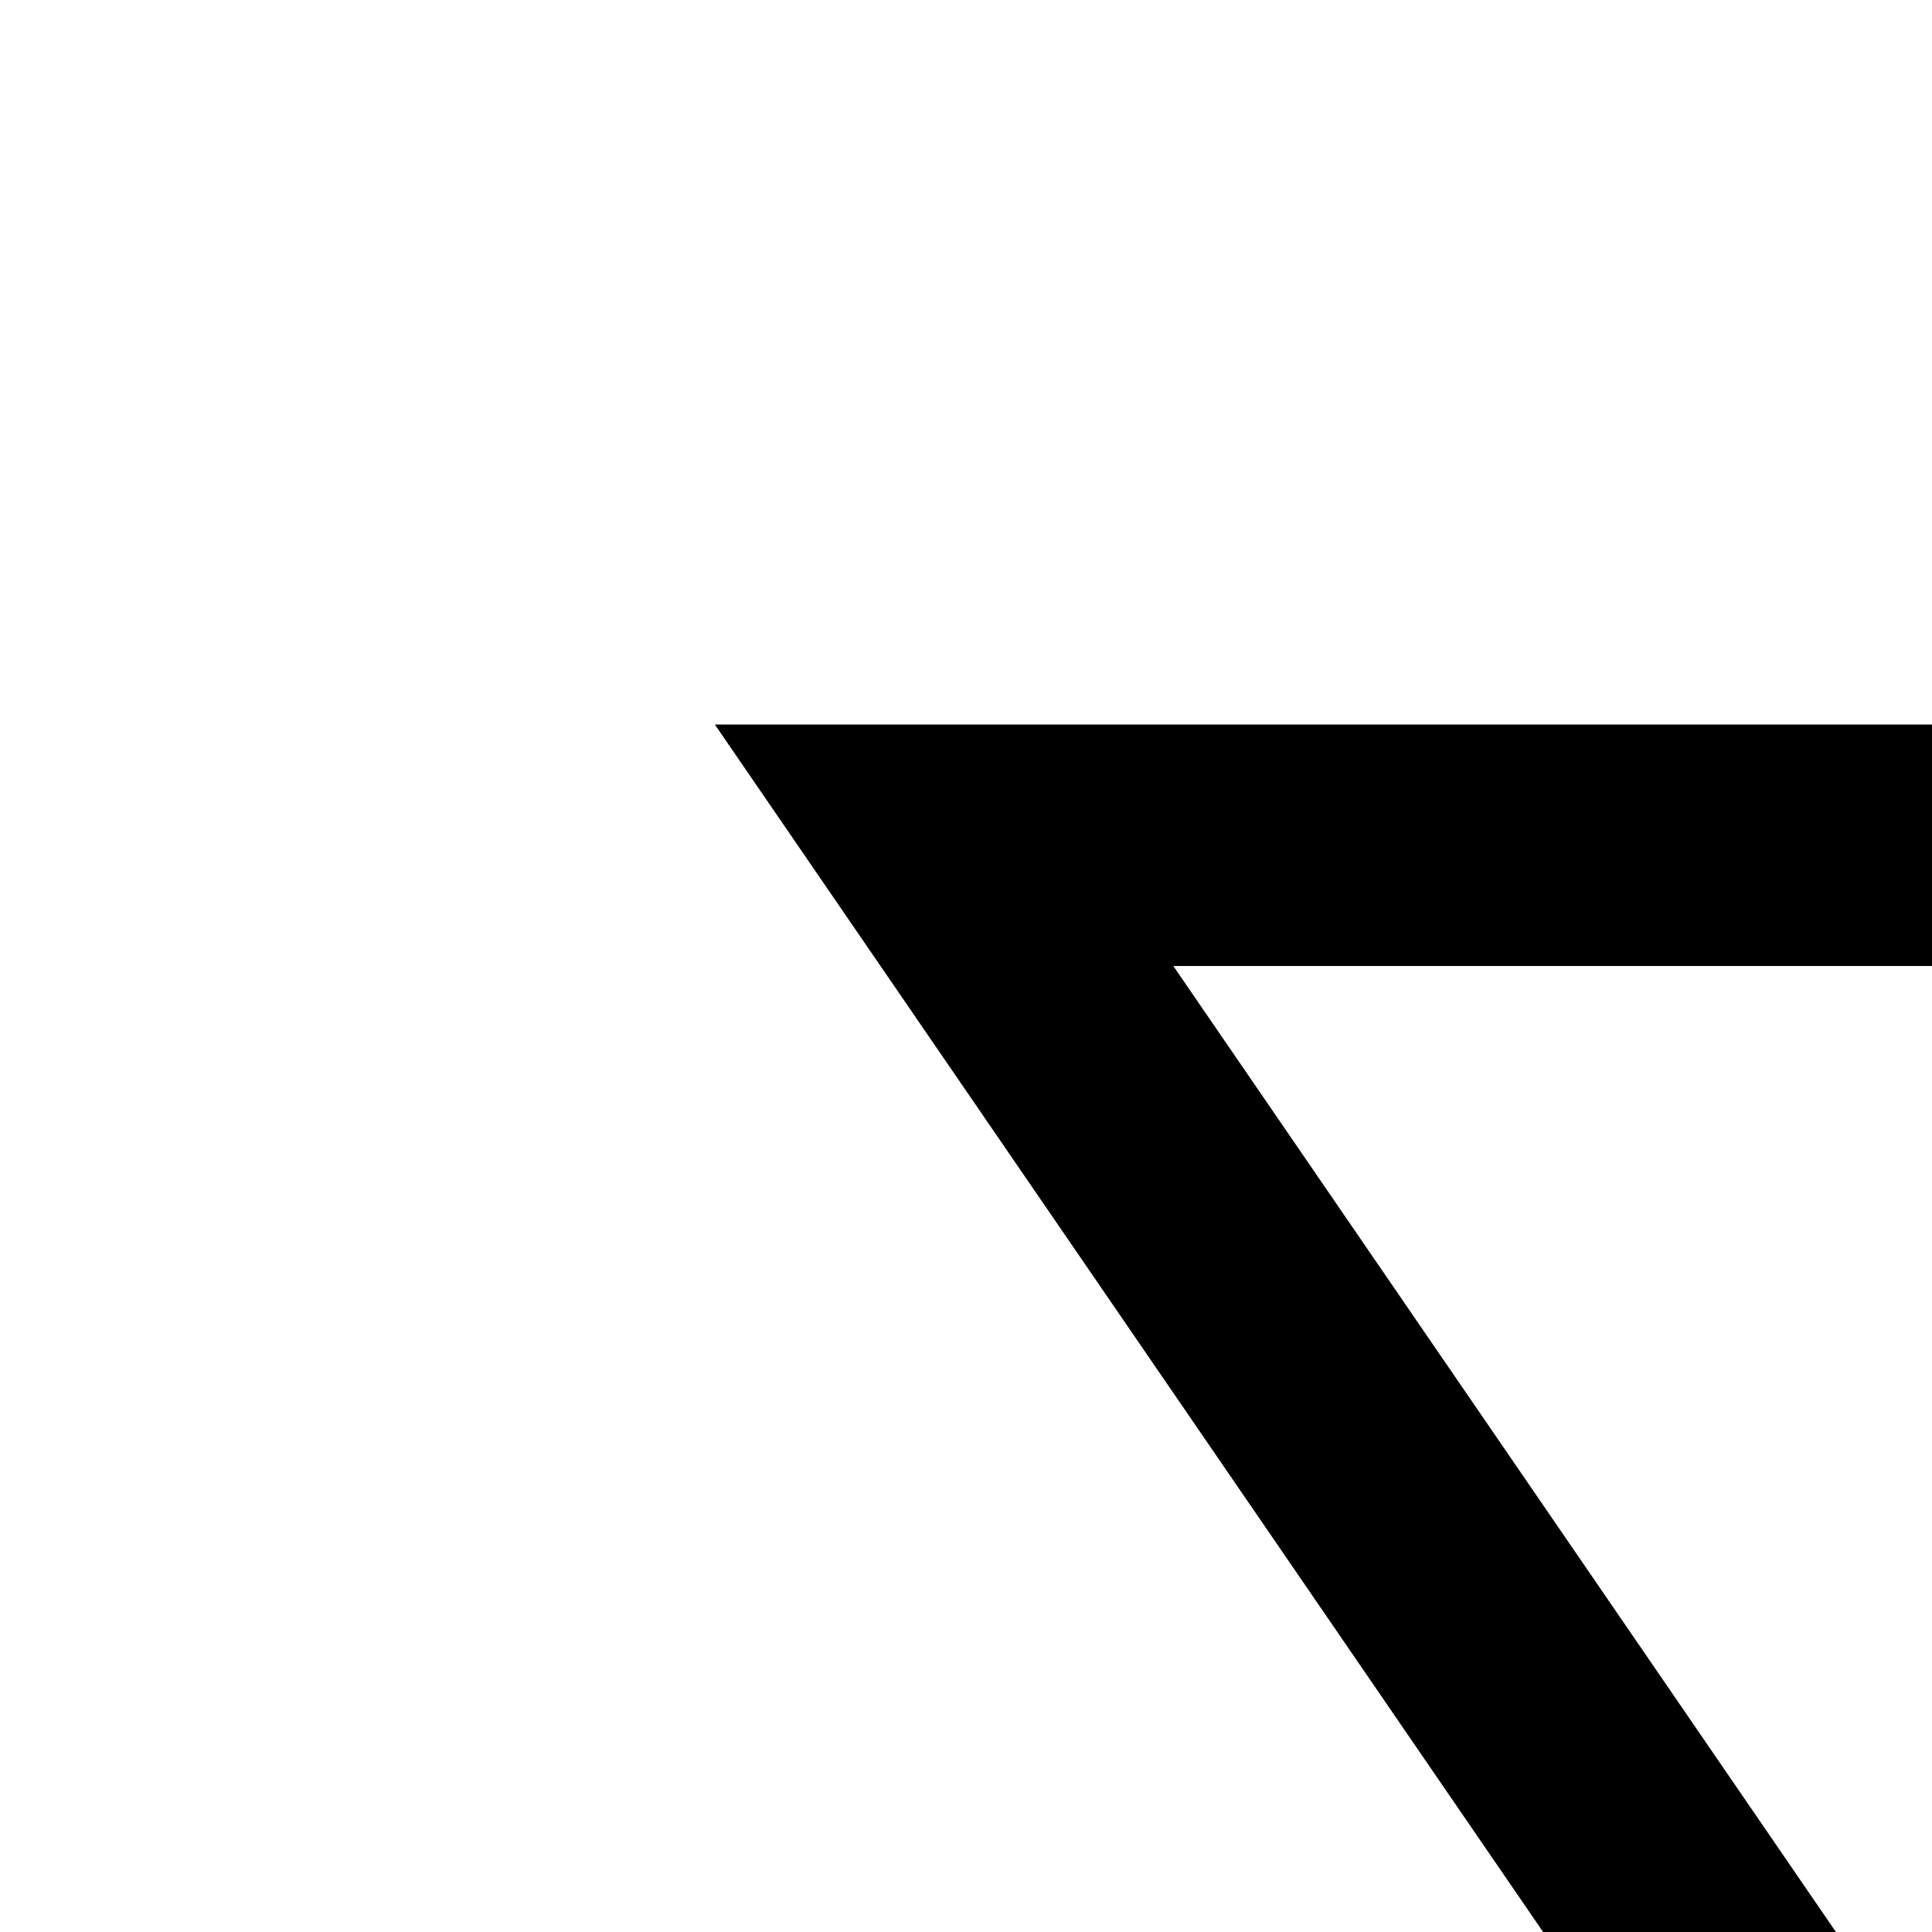
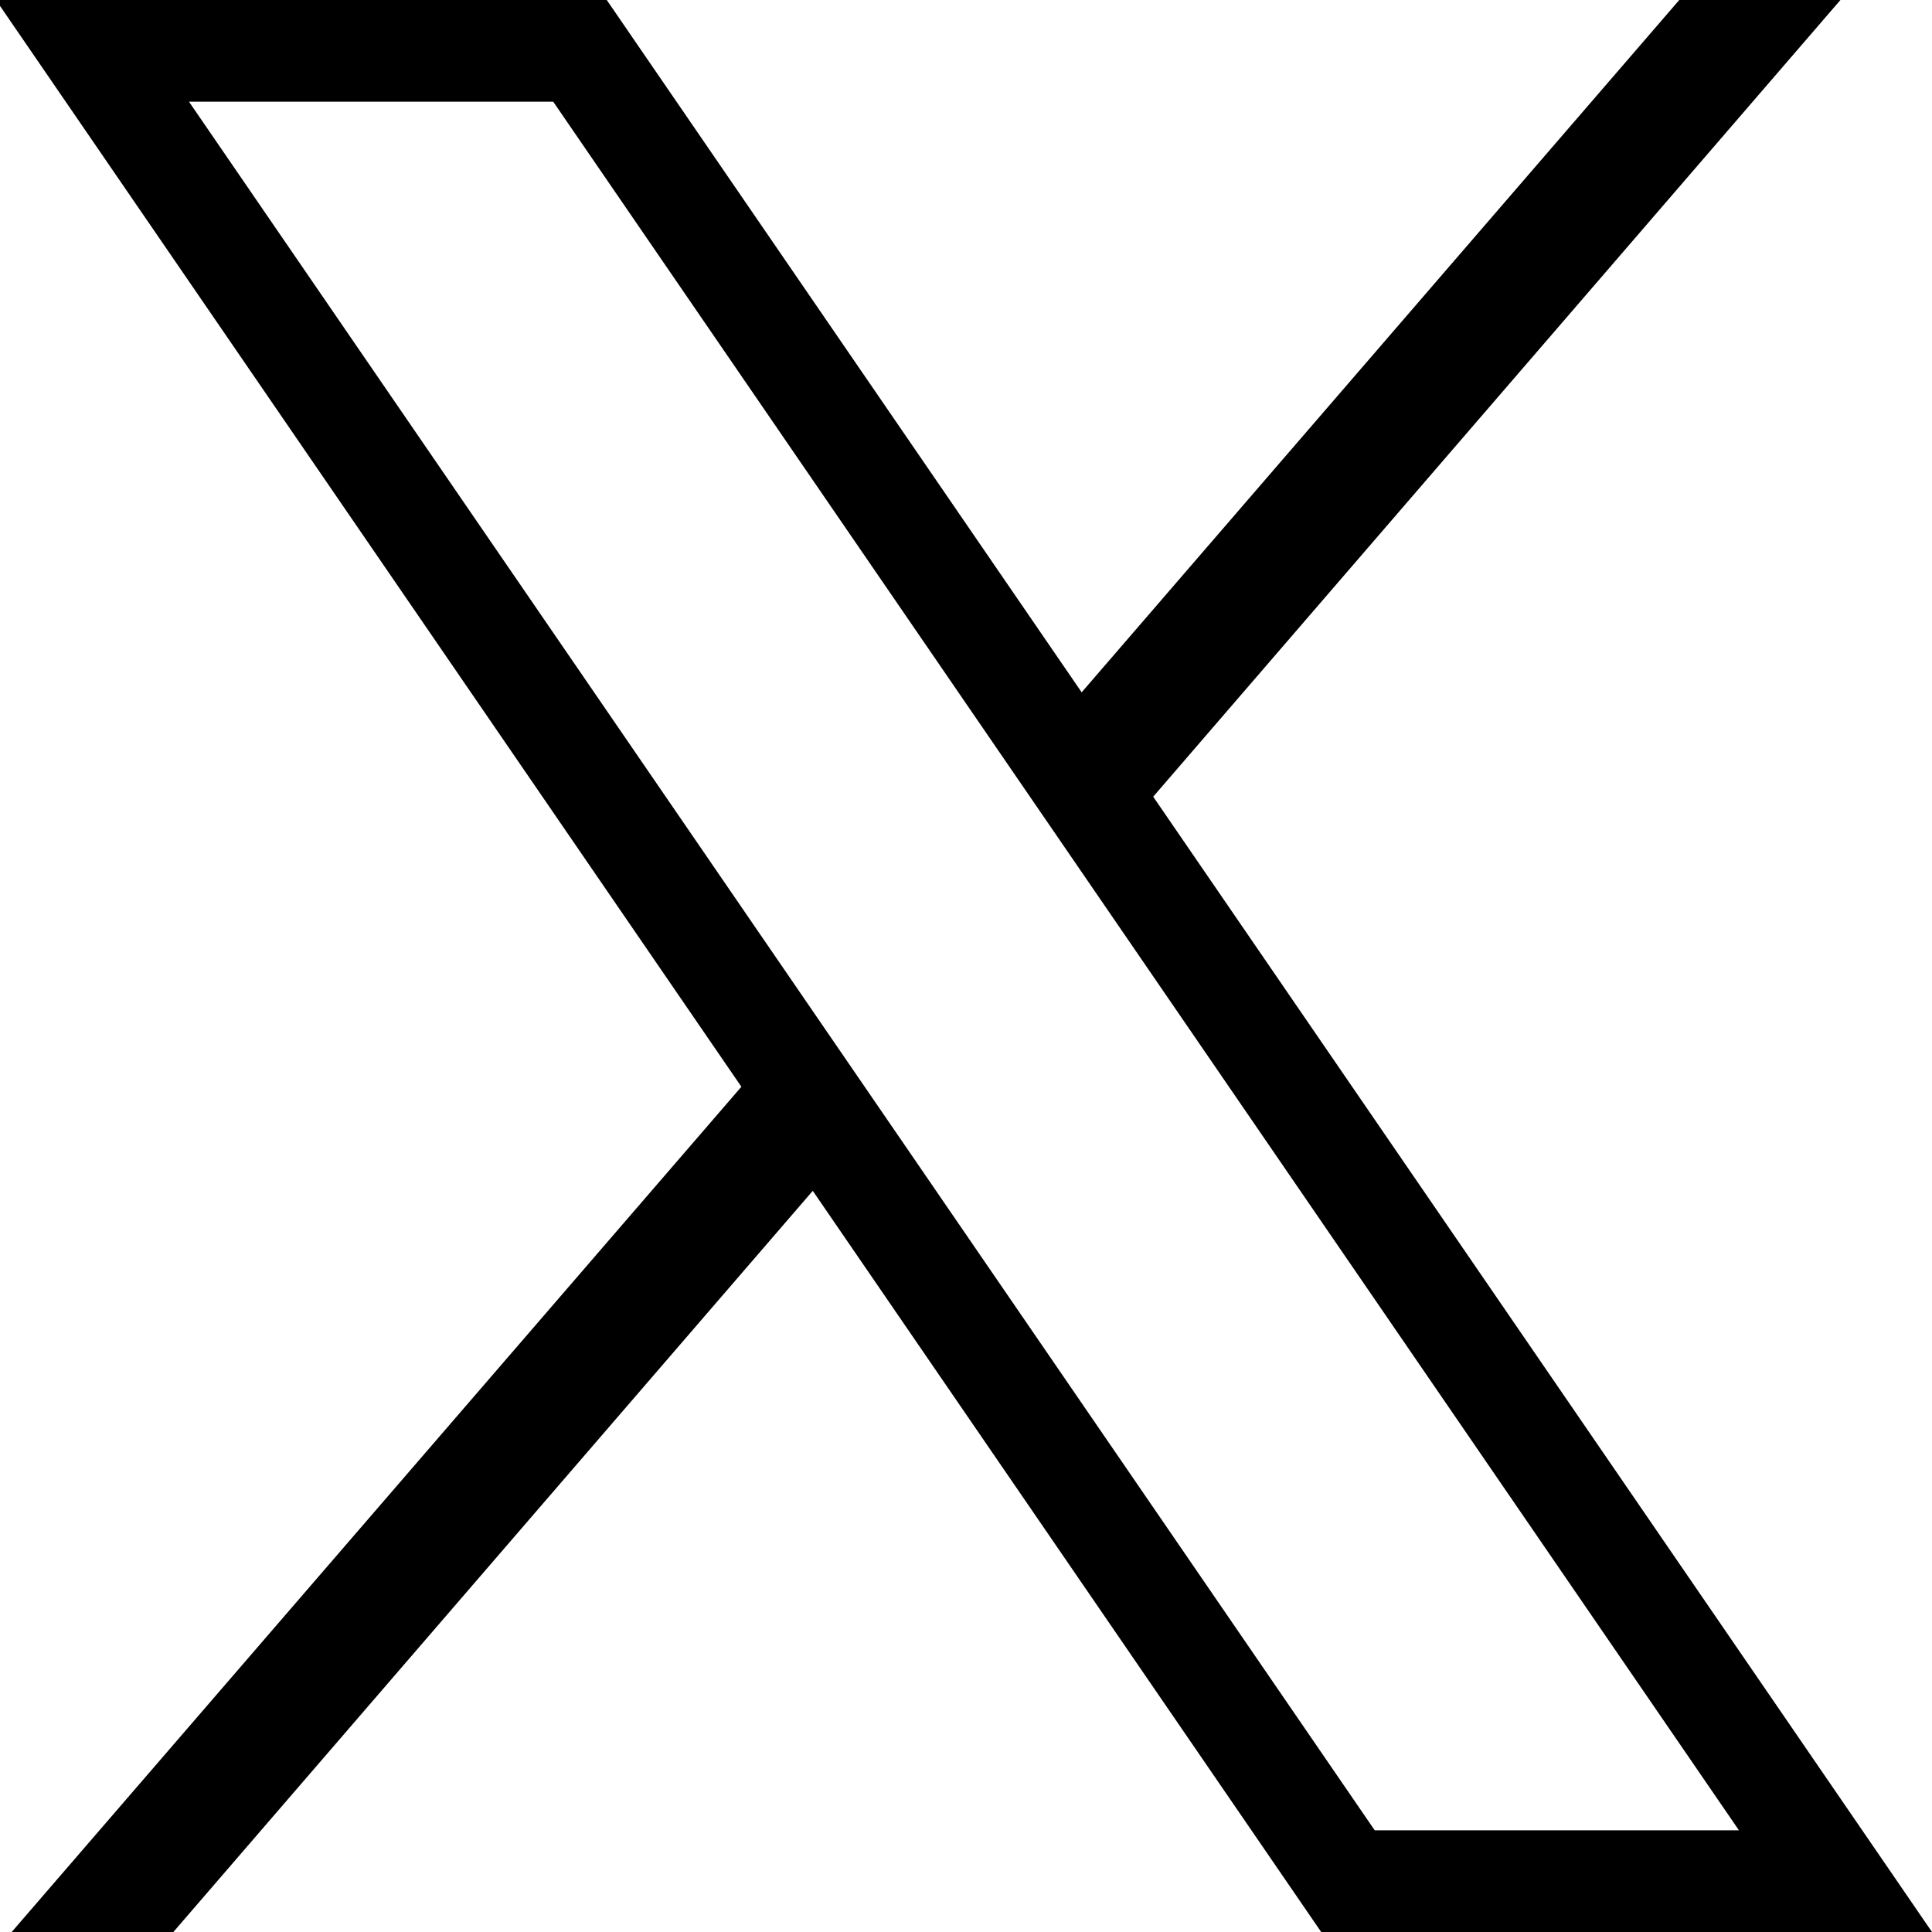
- <svg xmlns="http://www.w3.org/2000/svg" x="0px" y="0px" width="16" height="16" viewBox="0 0 16 16">
+ <svg xmlns="http://www.w3.org/2000/svg" width="16" height="16" viewBox="6 6 38 38">
  <path d="M 5.92 6 L 20.582 27.375 L 6.23 44 L 9.41 44 L 21.986 29.422 L 31.986 44 L 44 44 L 28.682 21.67 L 42.199 6 L 39.029 6 L 27.275 19.617 L 17.934 6 L 5.92 6 z M 9.717 8 L 16.881 8 L 40.203 42 L 33.039 42 L 9.717 8 z" />
</svg>
